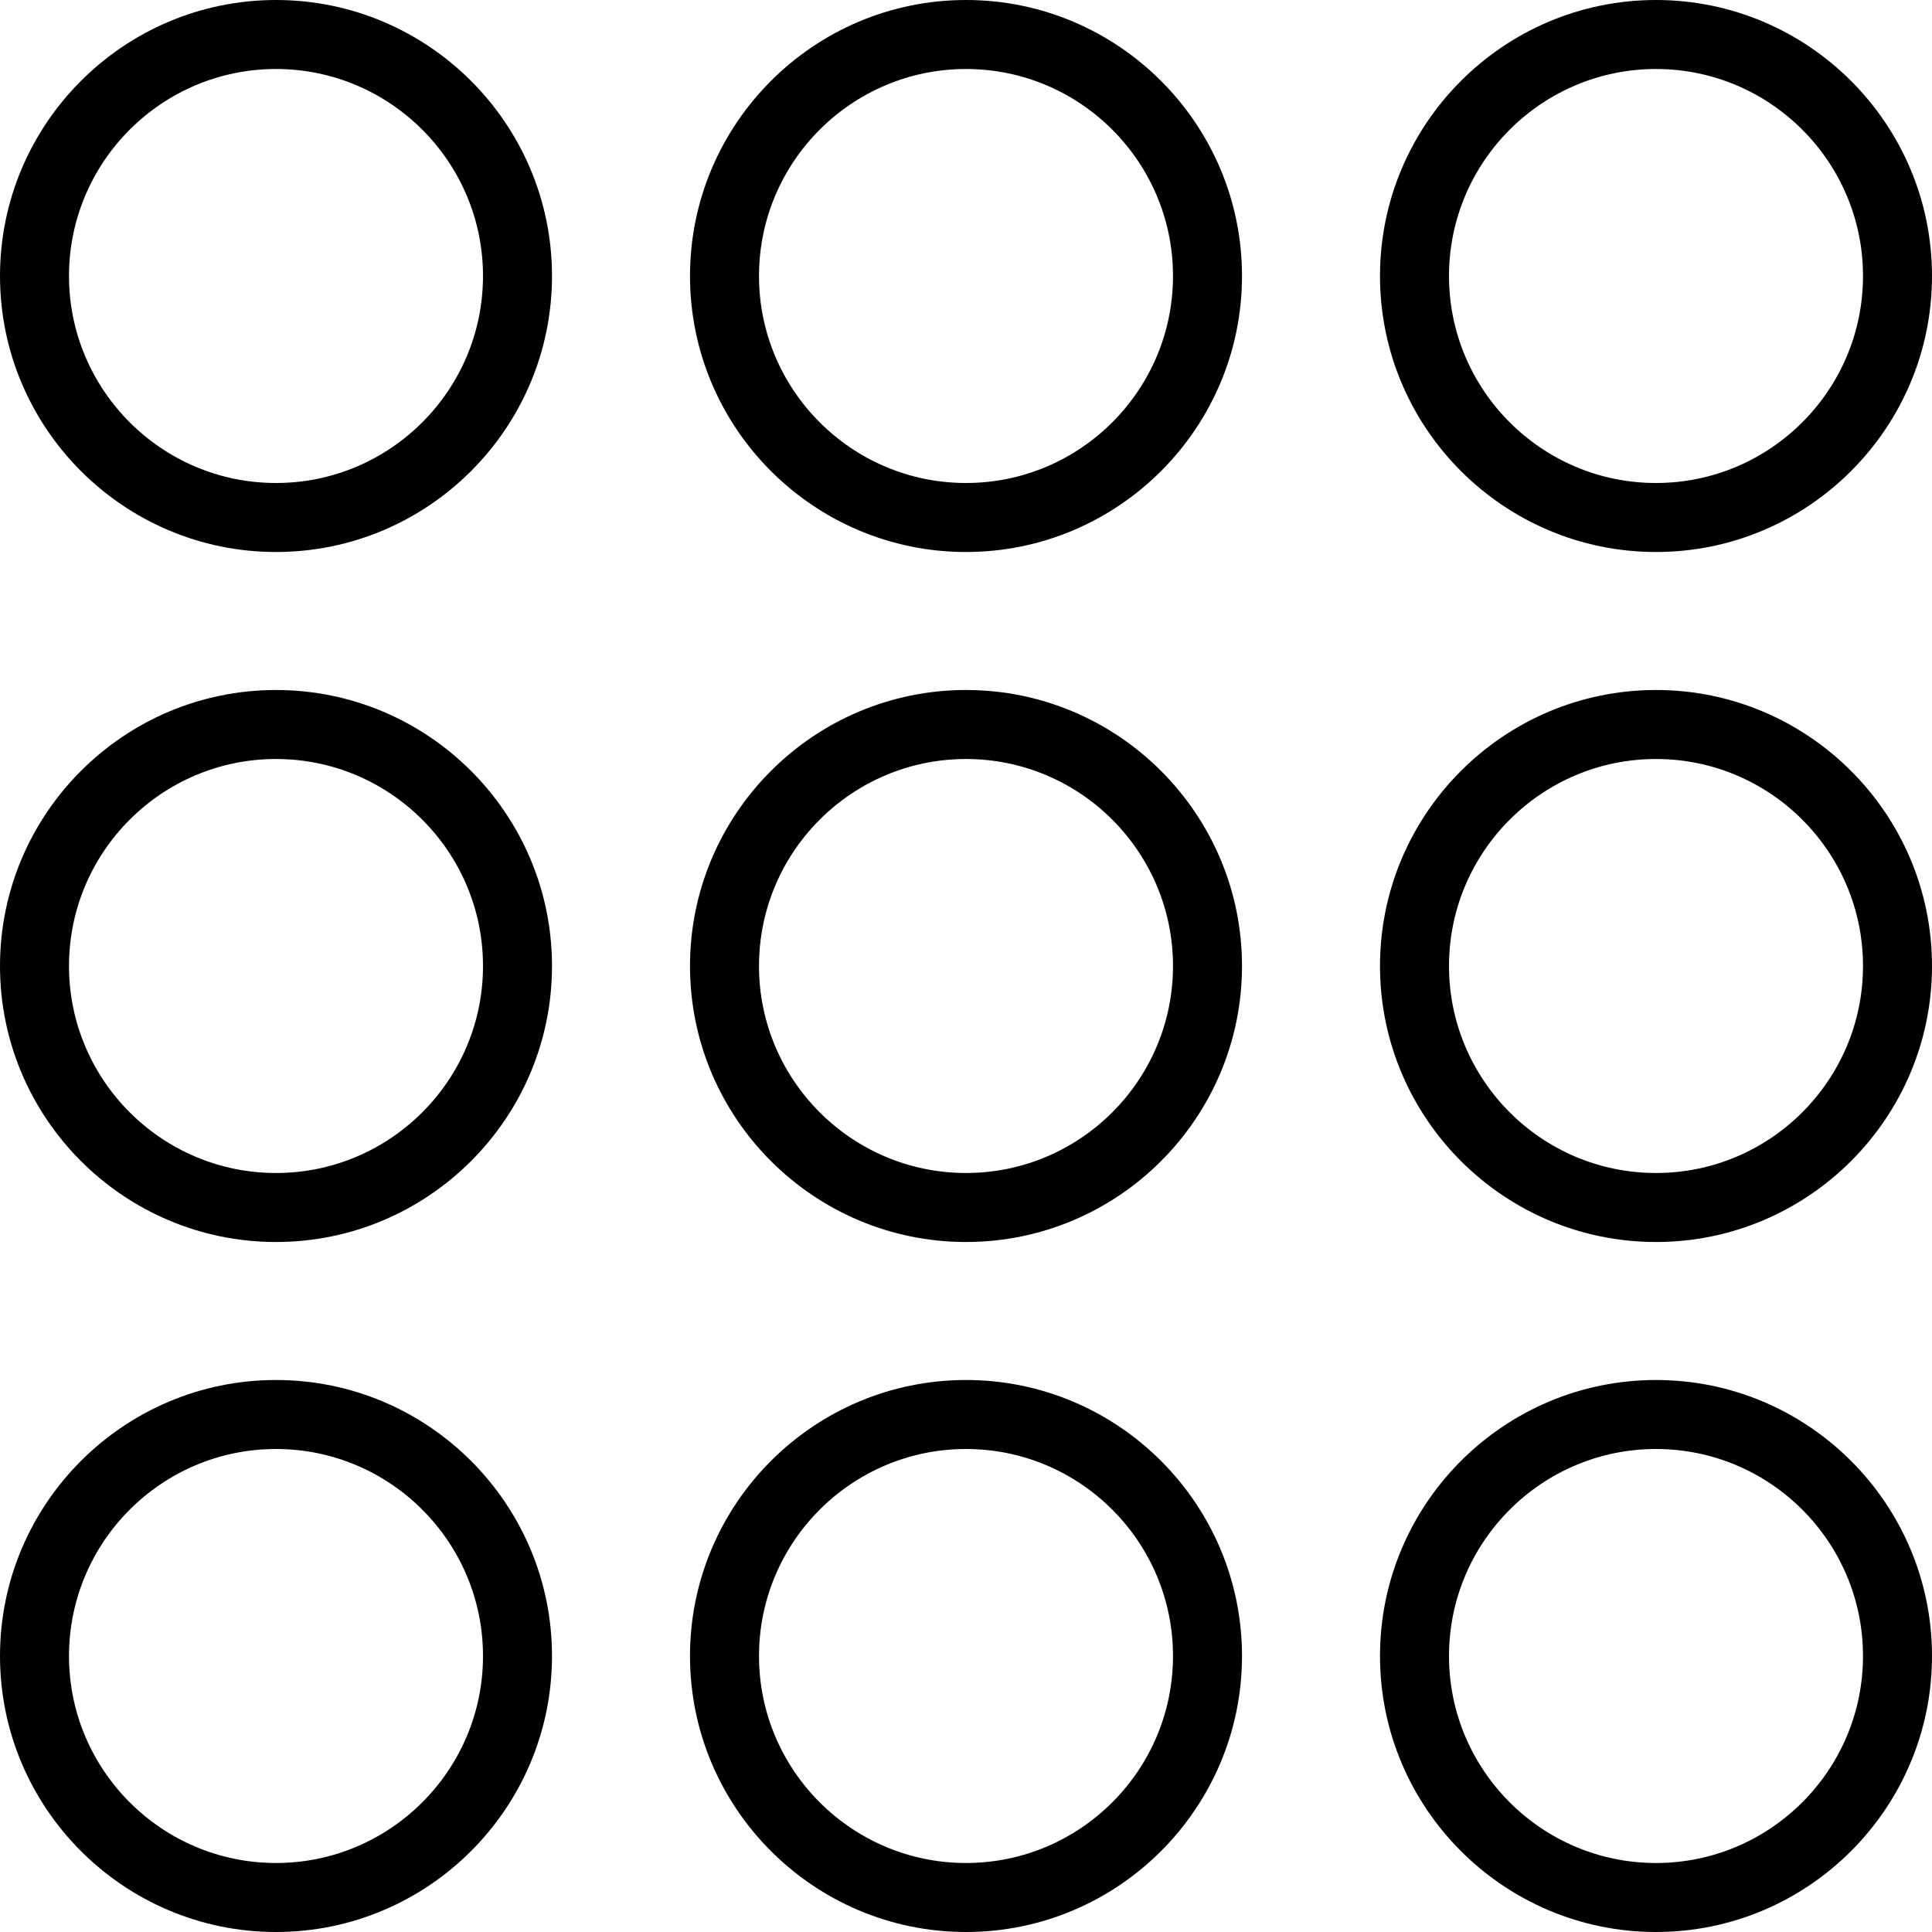
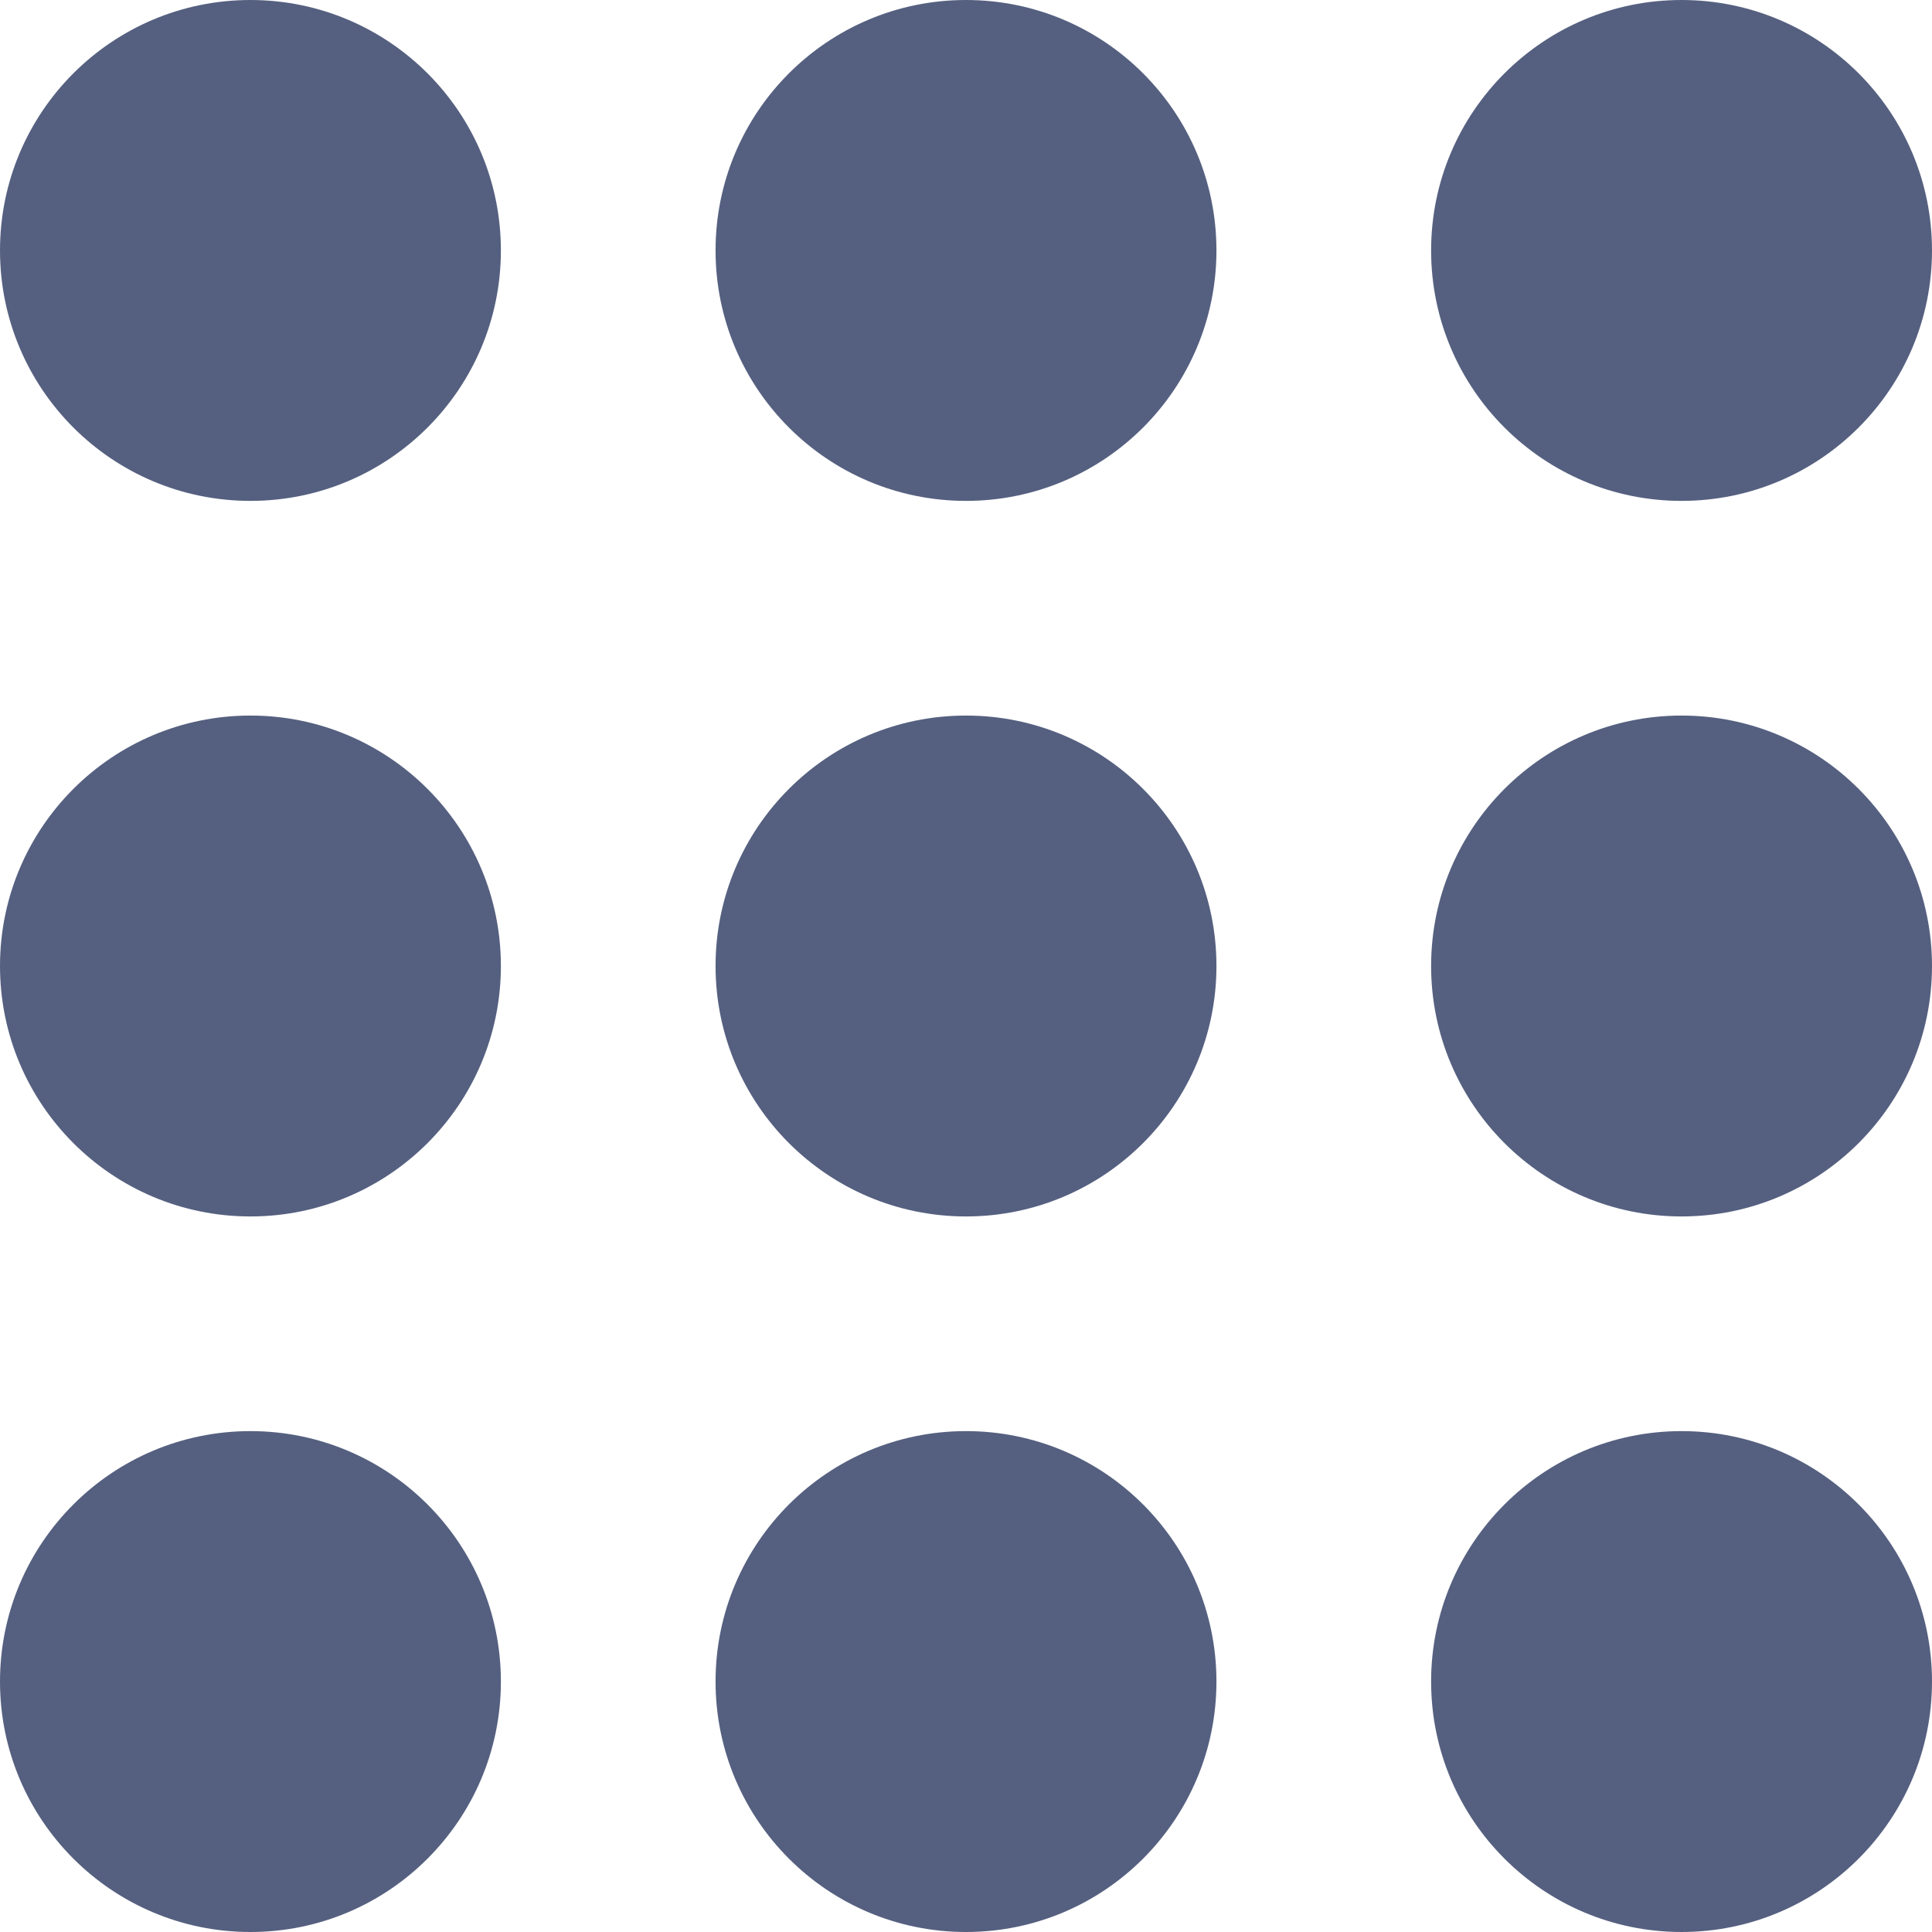
- <svg xmlns="http://www.w3.org/2000/svg" version="1.1" id="Capa_1" x="0px" y="0px" viewBox="0 0 56 56" style="enable-background:new 0 0 56 56;" xml:space="preserve">
-   <g>
-     <path d="M8,40c-4.411,0-8,3.589-8,8s3.589,8,8,8s8-3.589,8-8S12.411,40,8,40z M8,54c-3.309,0-6-2.691-6-6s2.691-6,6-6s6,2.691,6,6   S11.309,54,8,54z" />
-     <path d="M28,40c-4.411,0-8,3.589-8,8s3.589,8,8,8s8-3.589,8-8S32.411,40,28,40z M28,54c-3.309,0-6-2.691-6-6s2.691-6,6-6   s6,2.691,6,6S31.309,54,28,54z" />
-     <path d="M48,40c-4.411,0-8,3.589-8,8s3.589,8,8,8s8-3.589,8-8S52.411,40,48,40z M48,54c-3.309,0-6-2.691-6-6s2.691-6,6-6   s6,2.691,6,6S51.309,54,48,54z" />
-     <path d="M8,20c-4.411,0-8,3.589-8,8s3.589,8,8,8s8-3.589,8-8S12.411,20,8,20z M8,34c-3.309,0-6-2.691-6-6s2.691-6,6-6s6,2.691,6,6   S11.309,34,8,34z" />
-     <path d="M28,20c-4.411,0-8,3.589-8,8s3.589,8,8,8s8-3.589,8-8S32.411,20,28,20z M28,34c-3.309,0-6-2.691-6-6s2.691-6,6-6   s6,2.691,6,6S31.309,34,28,34z" />
-     <path d="M48,20c-4.411,0-8,3.589-8,8s3.589,8,8,8s8-3.589,8-8S52.411,20,48,20z M48,34c-3.309,0-6-2.691-6-6s2.691-6,6-6   s6,2.691,6,6S51.309,34,48,34z" />
-     <path d="M8,0C3.589,0,0,3.589,0,8s3.589,8,8,8s8-3.589,8-8S12.411,0,8,0z M8,14c-3.309,0-6-2.691-6-6s2.691-6,6-6s6,2.691,6,6   S11.309,14,8,14z" />
-     <path d="M28,0c-4.411,0-8,3.589-8,8s3.589,8,8,8s8-3.589,8-8S32.411,0,28,0z M28,14c-3.309,0-6-2.691-6-6s2.691-6,6-6s6,2.691,6,6   S31.309,14,28,14z" />
-     <path d="M48,16c4.411,0,8-3.589,8-8s-3.589-8-8-8s-8,3.589-8,8S43.589,16,48,16z M48,2c3.309,0,6,2.691,6,6s-2.691,6-6,6   s-6-2.691-6-6S44.691,2,48,2z" />
-   </g>
+ <svg xmlns="http://www.w3.org/2000/svg" version="1.1" id="Capa_1" x="0px" y="0px" viewBox="0 0 54 54" style="enable-background:new 0 0 54 54;" xml:space="preserve">
+   <circle style="fill:#556080;" cx="7" cy="47" r="7" />
+   <circle style="fill:#556080;" cx="27" cy="47" r="7" />
+   <circle style="fill:#556080;" cx="47" cy="47" r="7" />
+   <circle style="fill:#556080;" cx="7" cy="27" r="7" />
+   <circle style="fill:#556080;" cx="27" cy="27" r="7" />
+   <circle style="fill:#556080;" cx="47" cy="27" r="7" />
+   <circle style="fill:#556080;" cx="7" cy="7" r="7" />
+   <circle style="fill:#556080;" cx="27" cy="7" r="7" />
+   <circle style="fill:#556080;" cx="47" cy="7" r="7" />
  <g>
</g>
  <g>
</g>
  <g>
</g>
  <g>
</g>
  <g>
</g>
  <g>
</g>
  <g>
</g>
  <g>
</g>
  <g>
</g>
  <g>
</g>
  <g>
</g>
  <g>
</g>
  <g>
</g>
  <g>
</g>
  <g>
</g>
</svg>
